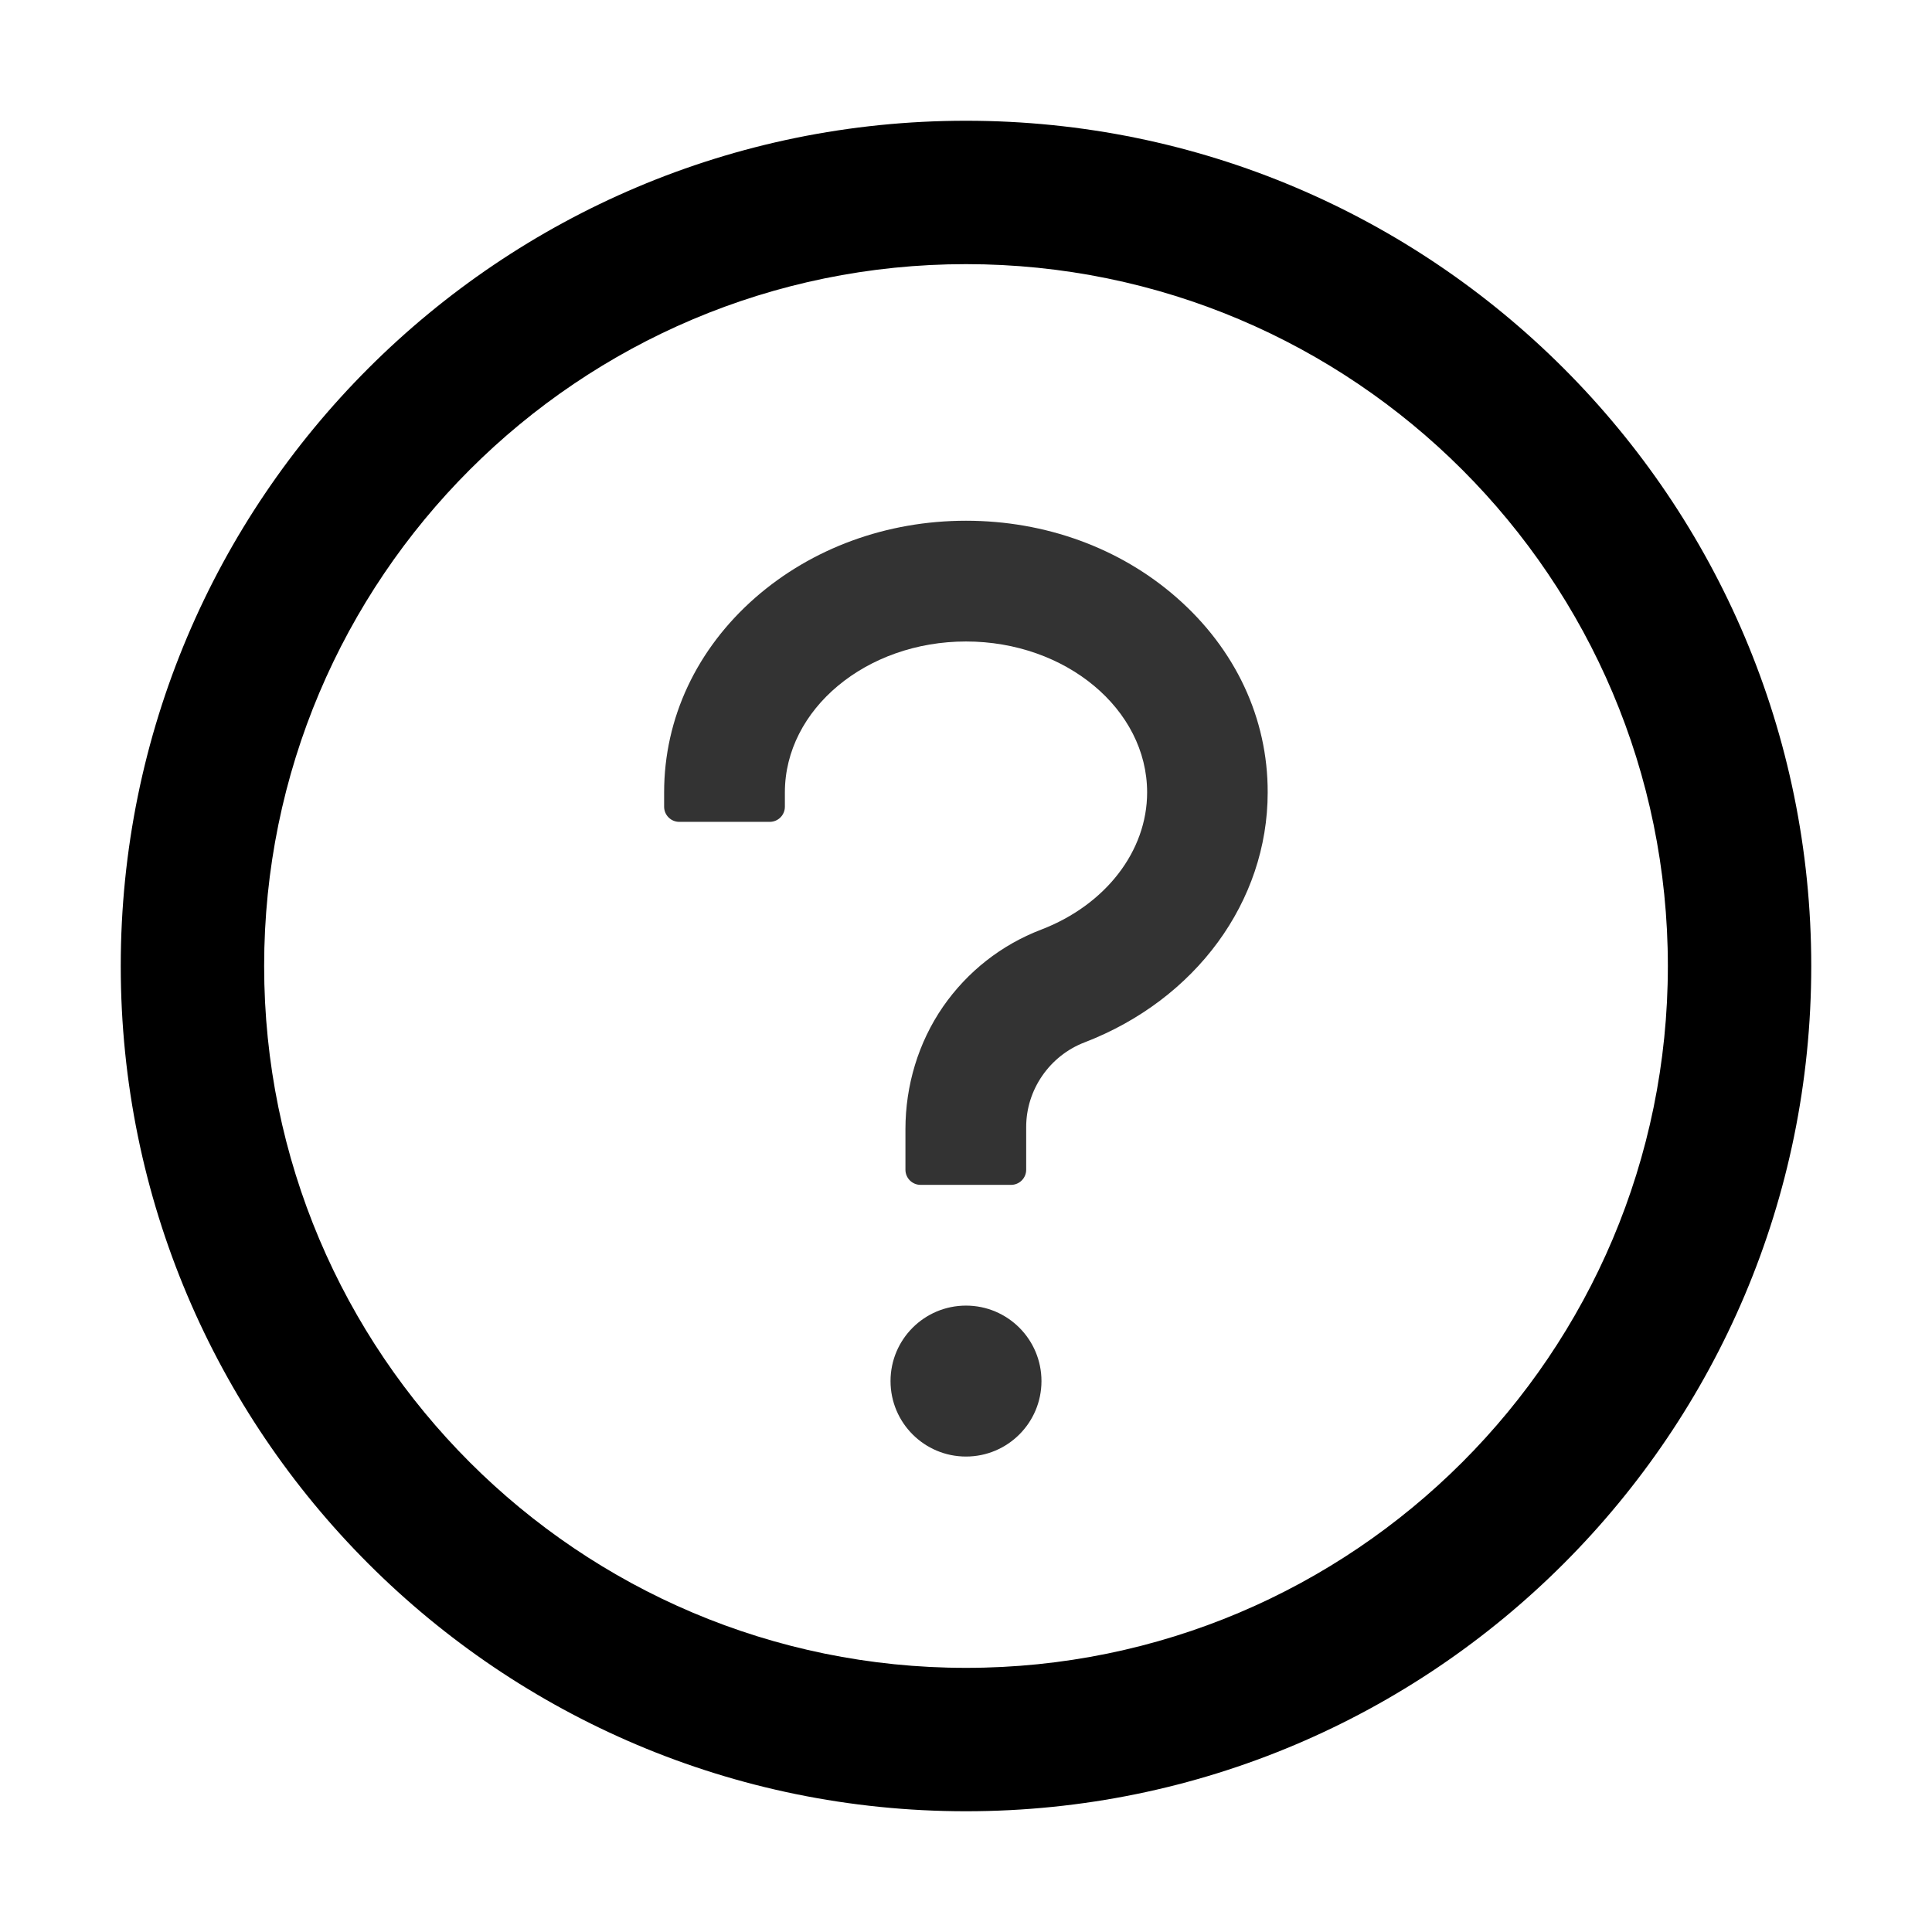
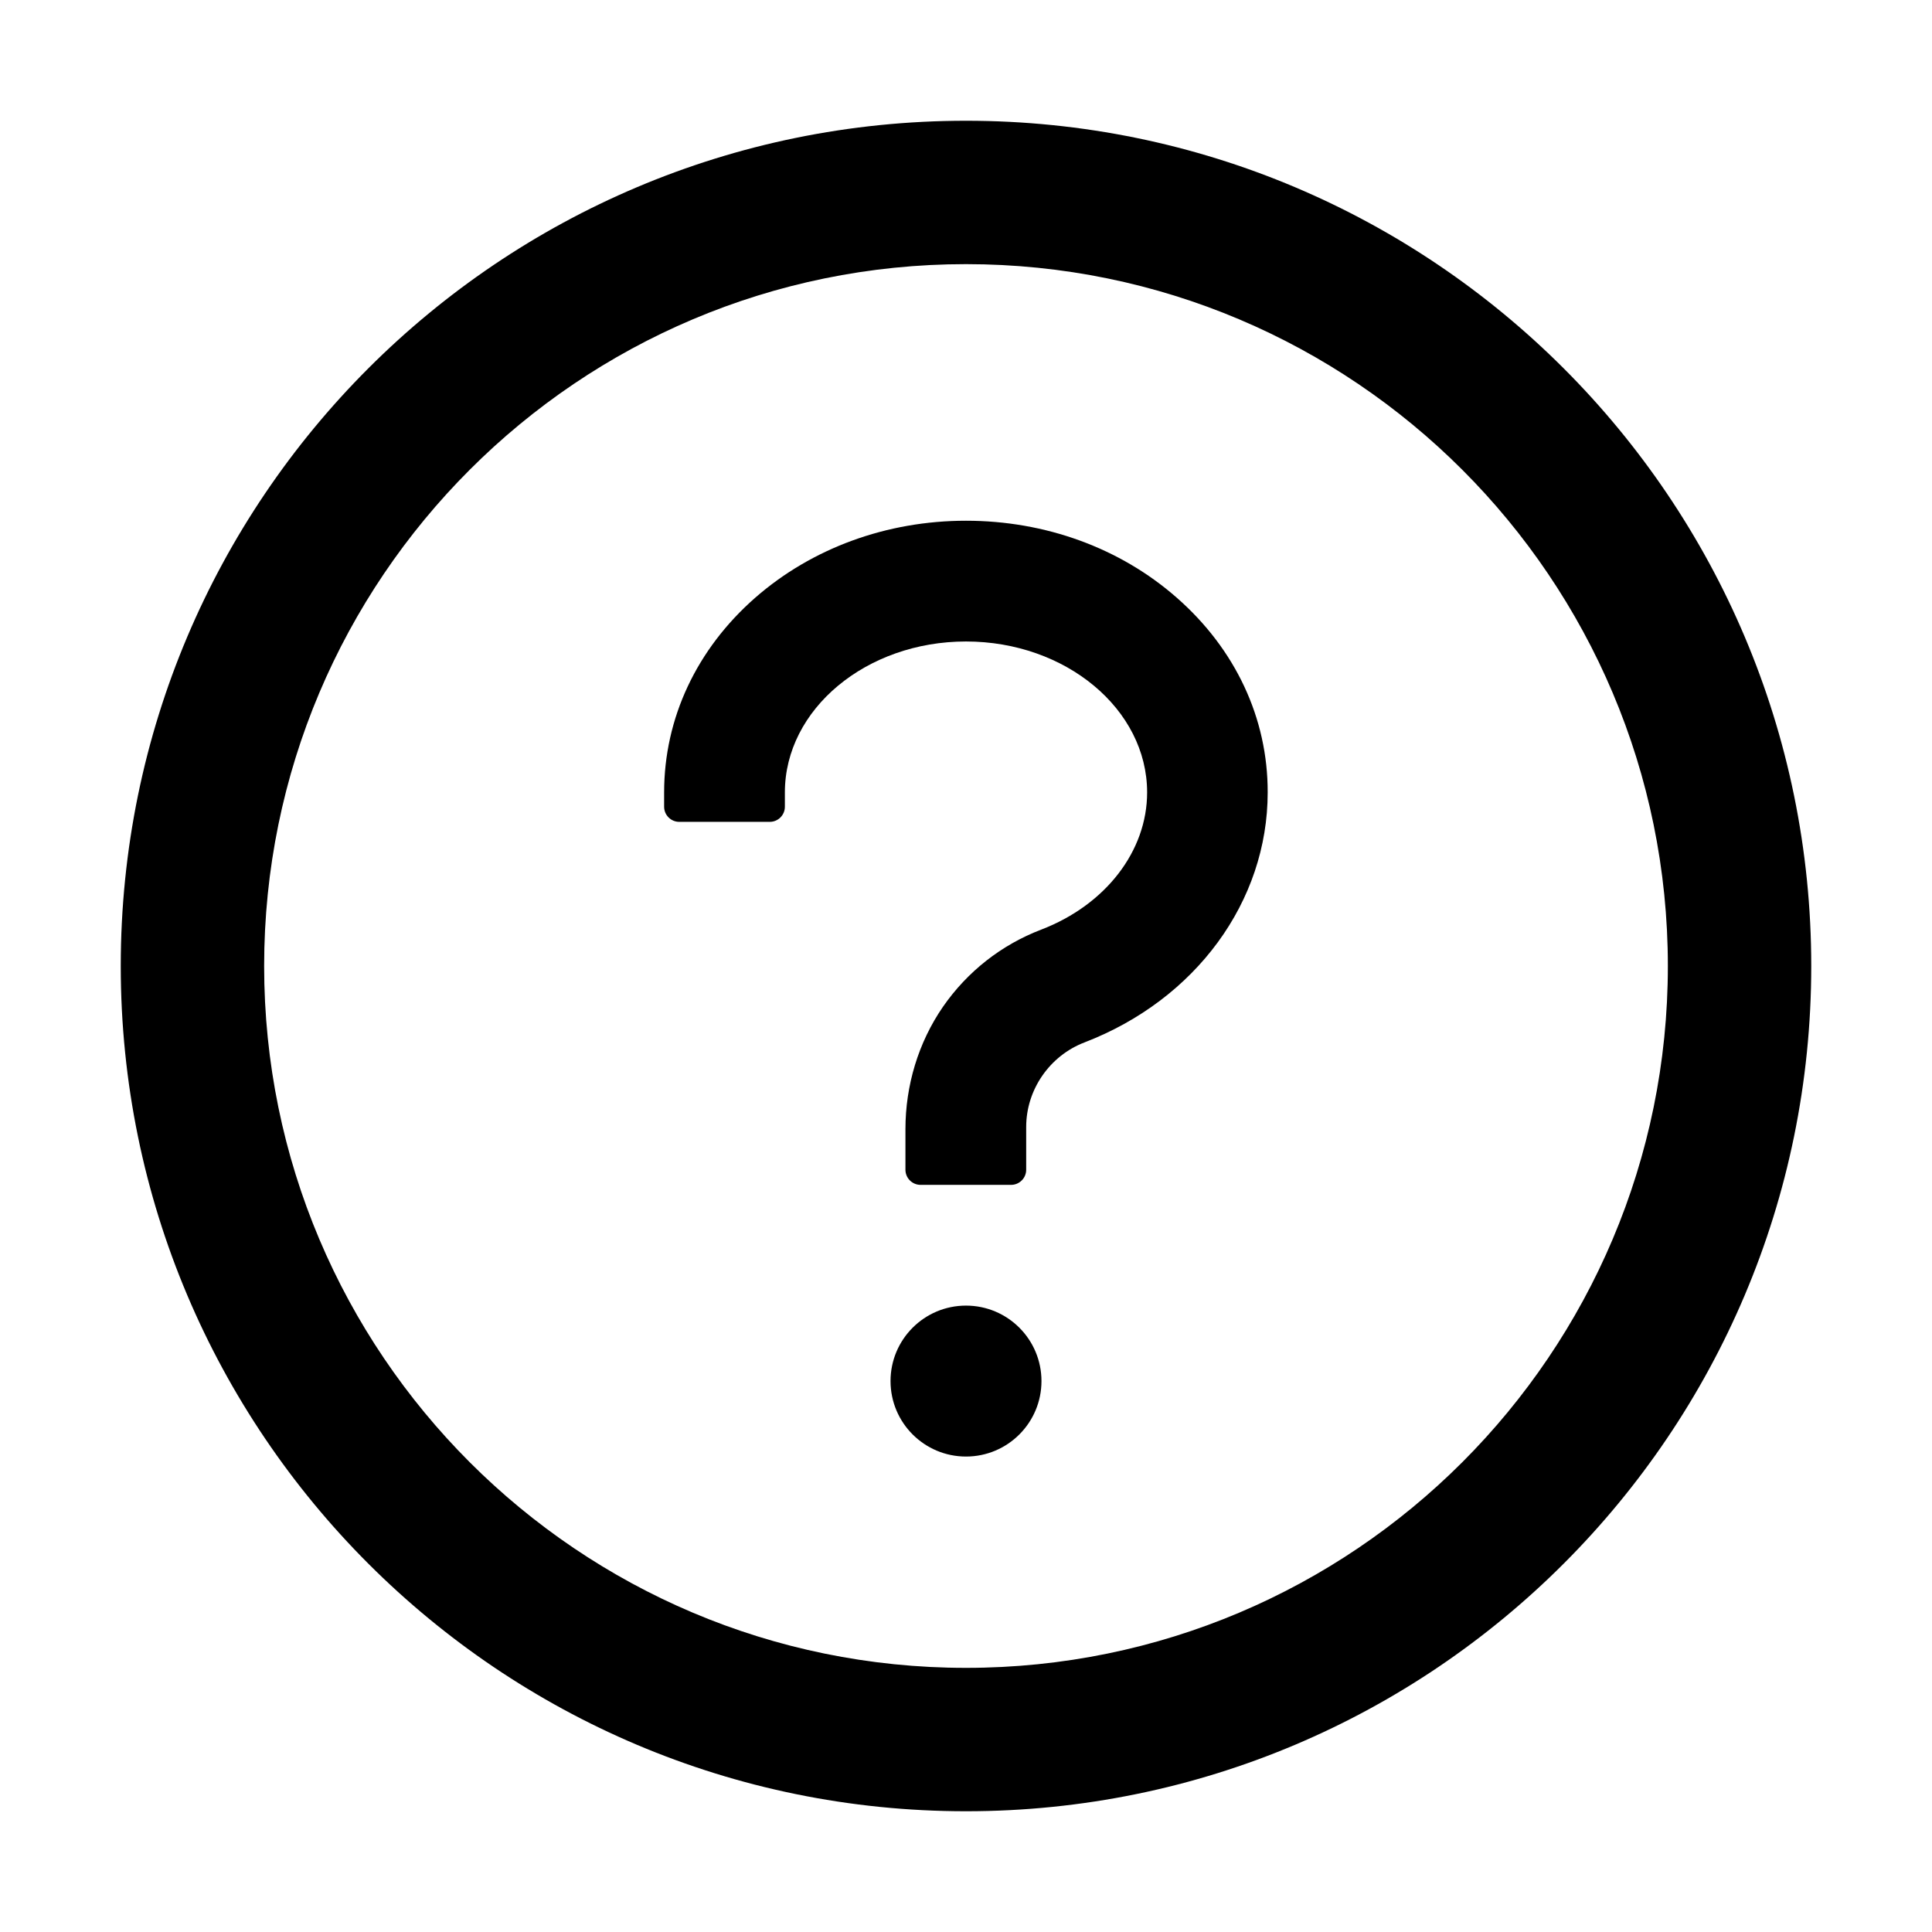
<svg xmlns="http://www.w3.org/2000/svg" class="icon" width="200px" height="200.00px" viewBox="0 0 1024 1024" version="1.1">
  <path d="M512 64C264.6 64 64 264.6 64 512s200.6 448 448 448 448-200.6 448-448S759.4 64 512 64z m0 820c-205.4 0-372-166.6-372-372s166.6-372 372-372 372 166.6 372 372-166.6 372-372 372z" />
-   <path fill="#333333" d="M623.6 316.7C593.6 290.4 554 276 512 276s-81.6 14.5-111.6 40.7C369.2 344 352 380.7 352 420v7.6c0 4.4 3.6 8 8 8h48c4.4 0 8-3.6 8-8V420c0-44.1 43.1-80 96-80s96 35.9 96 80c0 31.1-22 59.6-56.1 72.7-21.2 8.1-39.2 22.3-52.1 40.9-13.1 19-19.9 41.8-19.9 64.9V620c0 4.4 3.6 8 8 8h48c4.4 0 8-3.6 8-8v-22.7c0-19.7 12.4-37.7 30.9-44.8 59-22.7 97.1-74.7 97.1-132.5 0.1-39.3-17.1-76-48.3-103.3z" />
-   <path fill="#333333" d="M512 732m-40 0a40 40 0 1 0 80 0 40 40 0 1 0-80 0Z" />
+   <path d="M623.6 316.7C593.6 290.4 554 276 512 276s-81.6 14.5-111.6 40.7C369.2 344 352 380.7 352 420v7.6c0 4.4 3.6 8 8 8h48c4.4 0 8-3.6 8-8V420c0-44.1 43.1-80 96-80s96 35.9 96 80c0 31.1-22 59.6-56.1 72.7-21.2 8.1-39.2 22.3-52.1 40.9-13.1 19-19.9 41.8-19.9 64.9V620c0 4.4 3.6 8 8 8h48c4.4 0 8-3.6 8-8v-22.7c0-19.7 12.4-37.7 30.9-44.8 59-22.7 97.1-74.7 97.1-132.5 0.1-39.3-17.1-76-48.3-103.3z" />
+   <path d="M512 732m-40 0a40 40 0 1 0 80 0 40 40 0 1 0-80 0Z" />
</svg>
